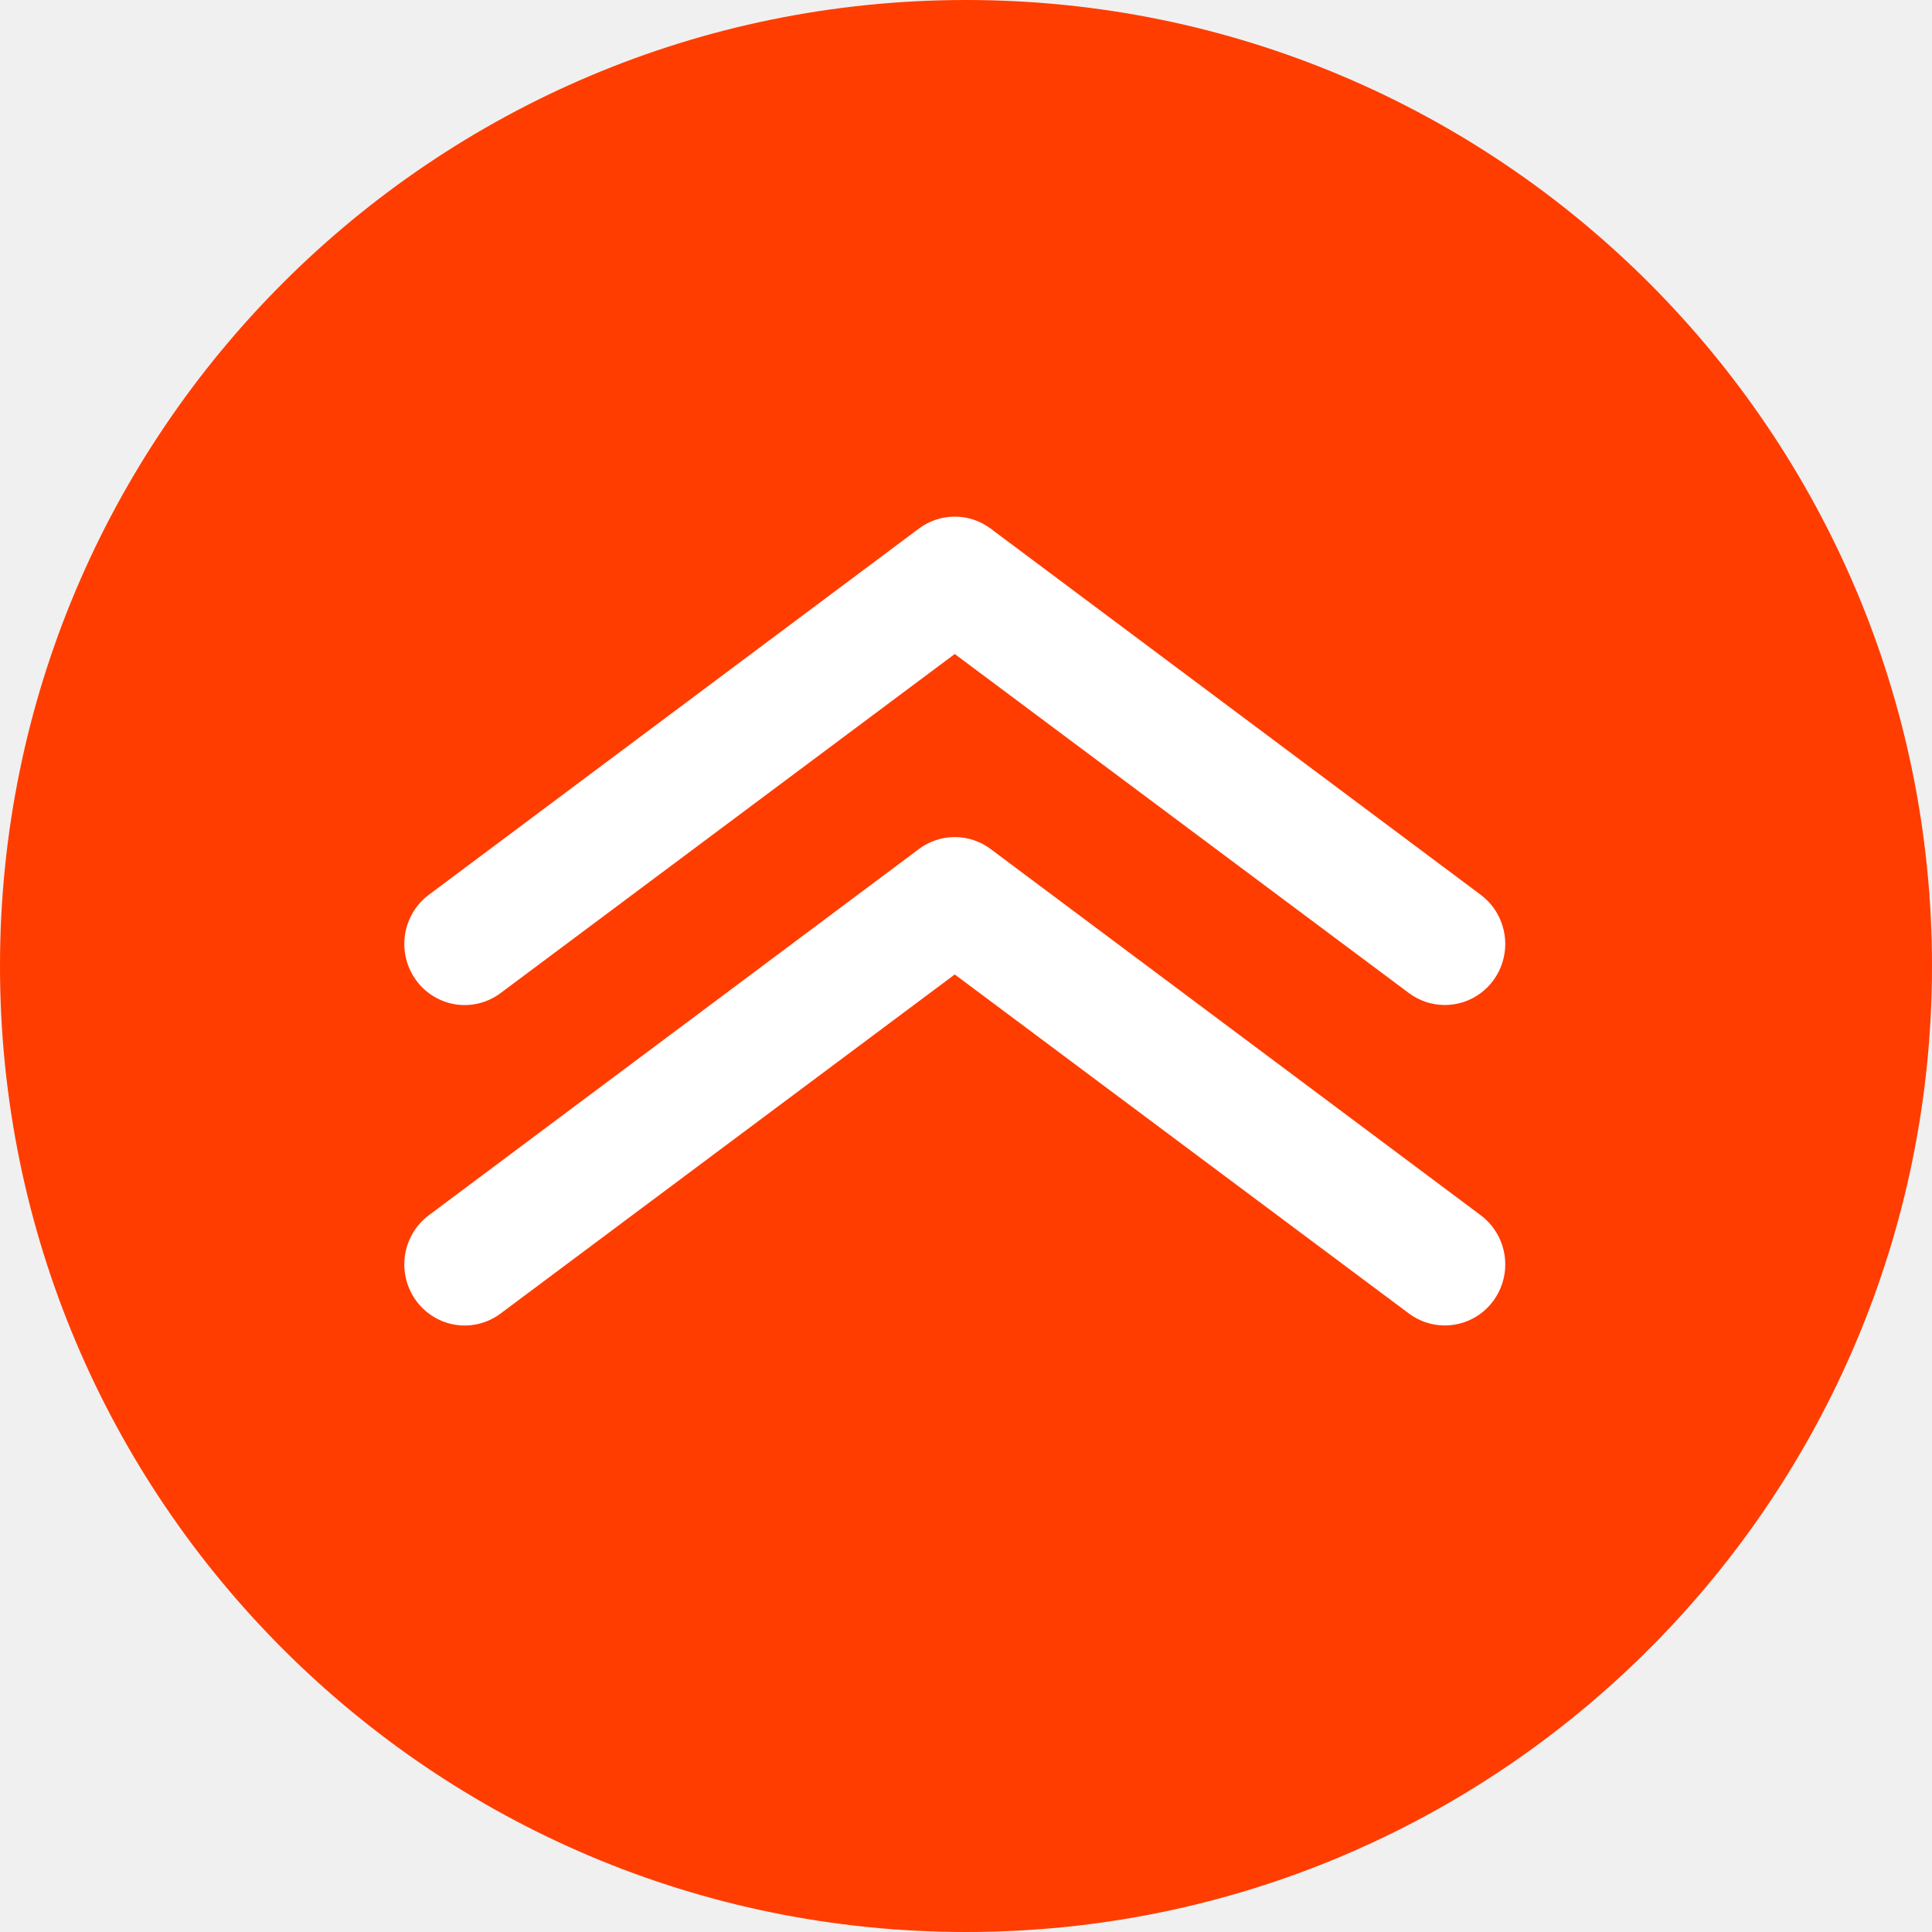
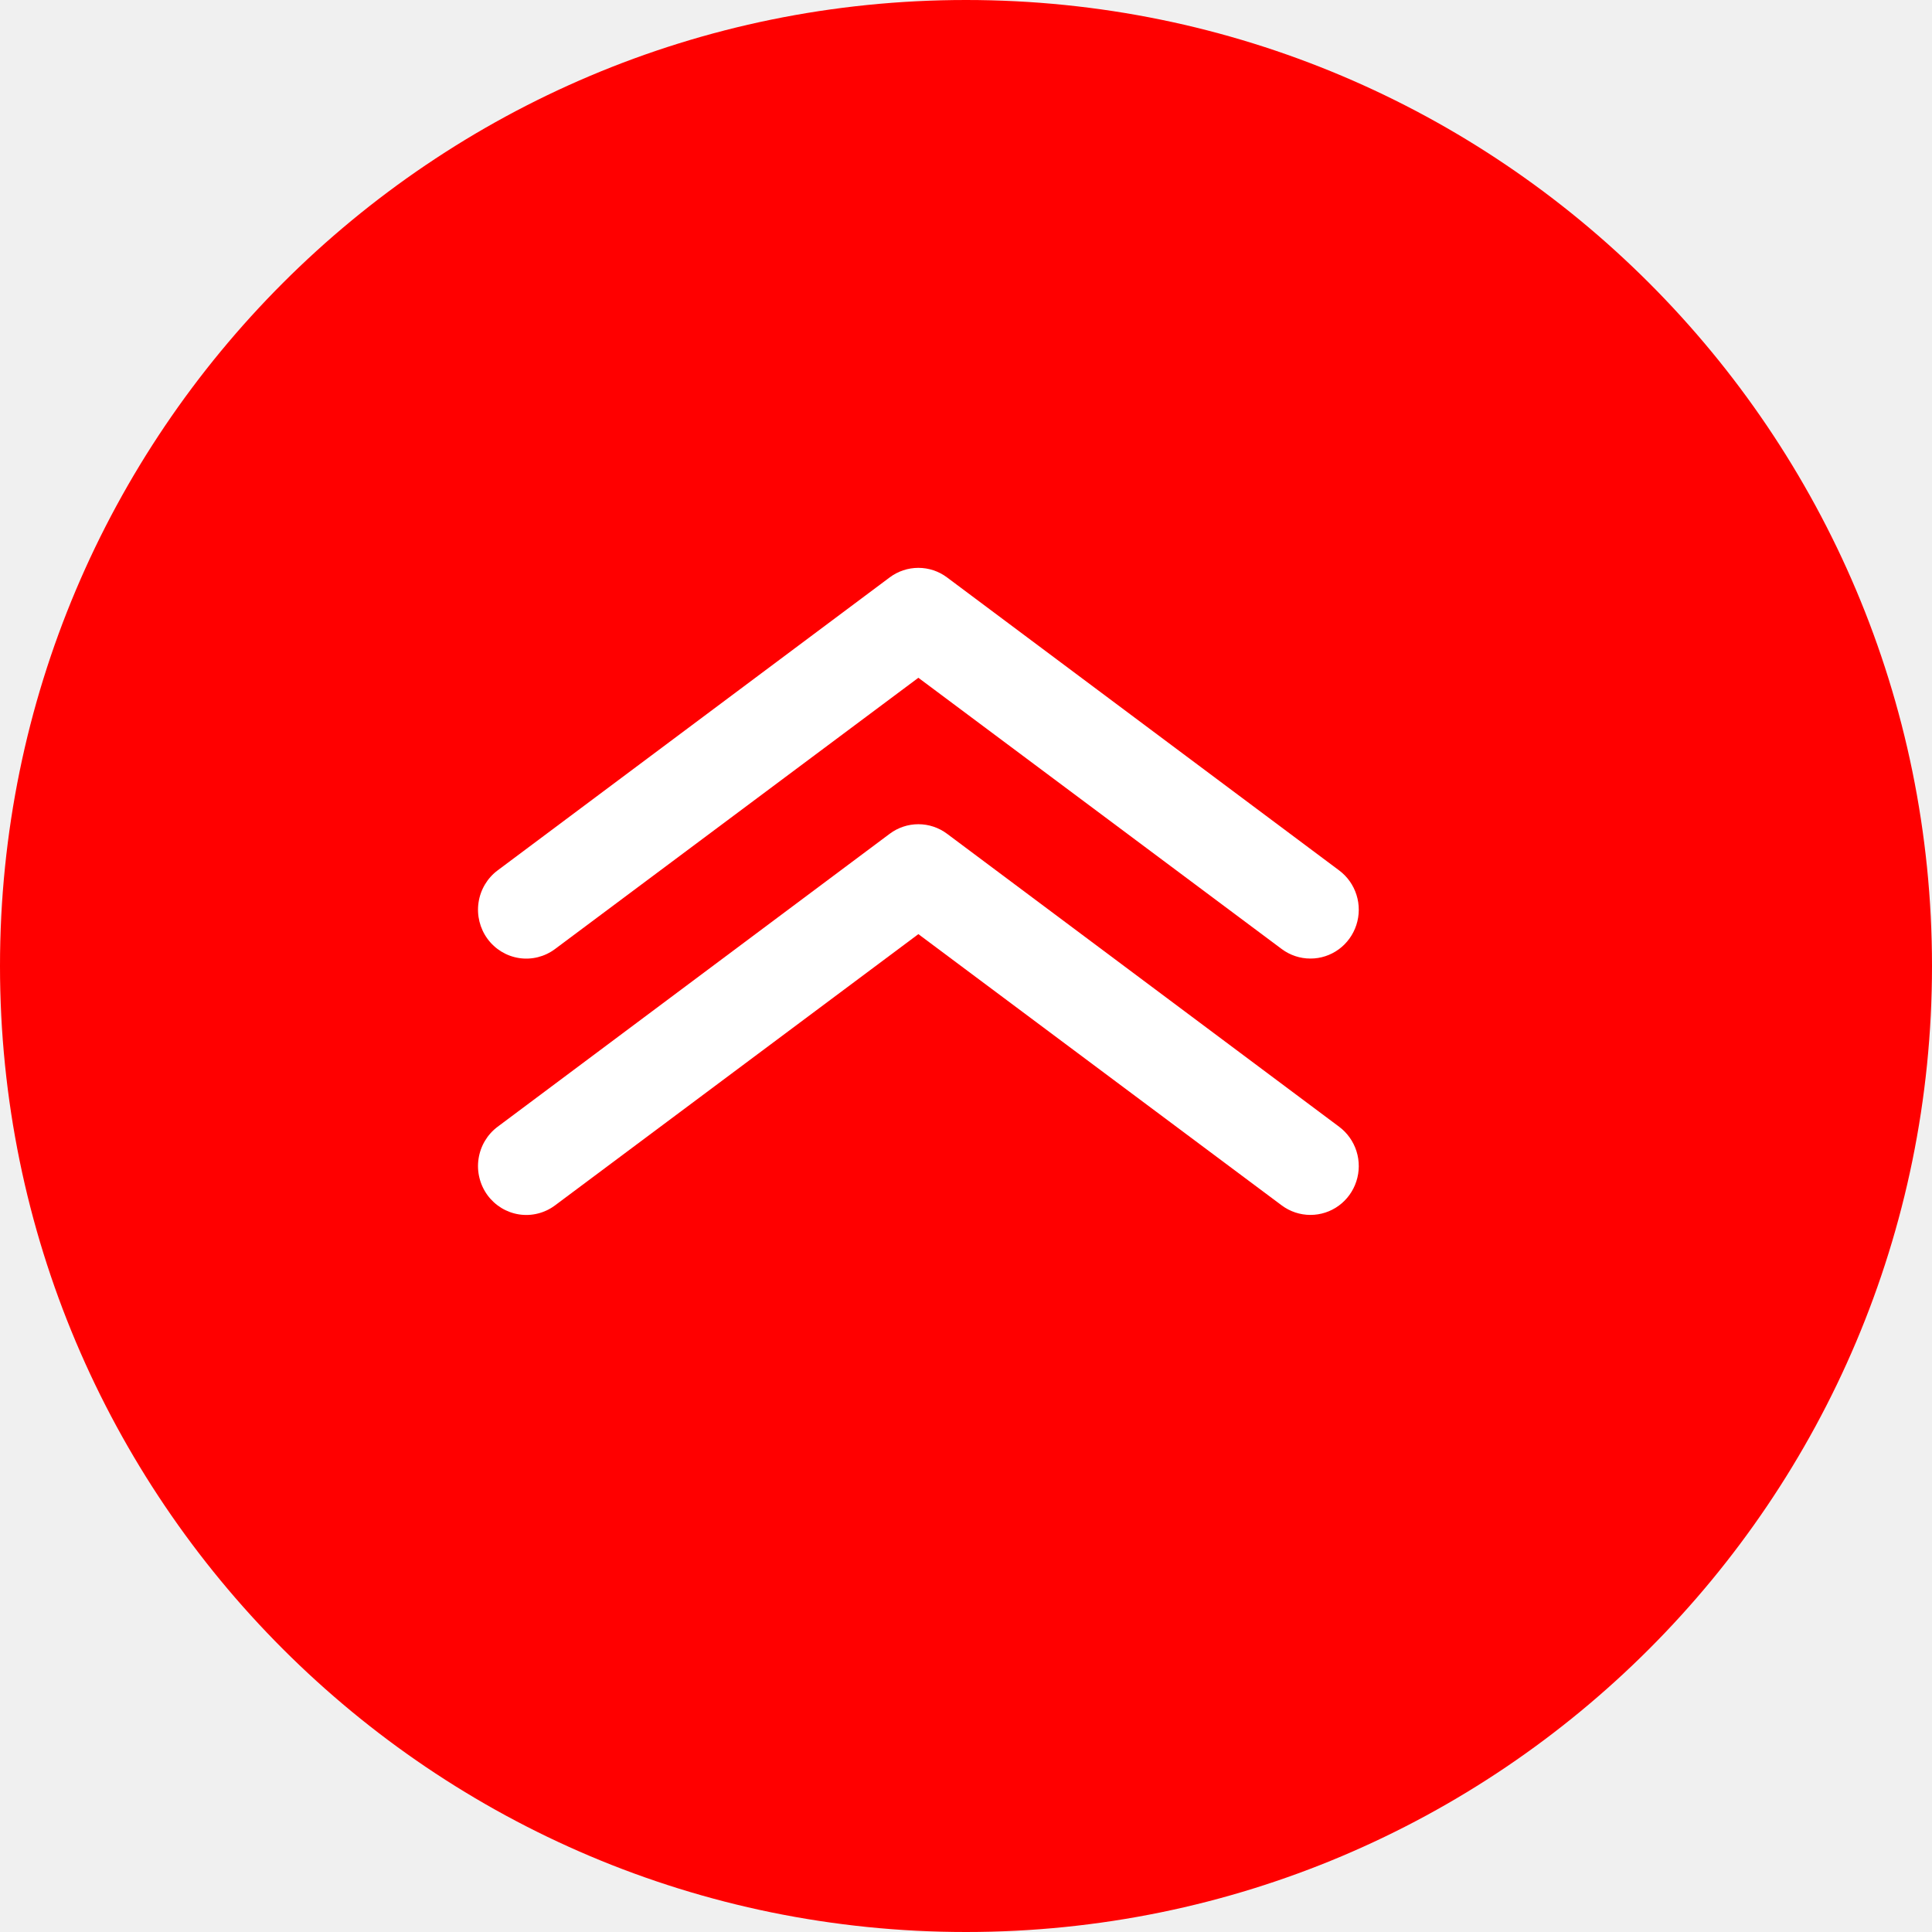
<svg xmlns="http://www.w3.org/2000/svg" width="60" height="60" viewBox="0 0 60 60" fill="none">
-   <circle cx="30" cy="30" r="30" fill="#FF3D00" />
-   <g clip-path="url(#clip0_186119_5753)">
+   <circle cx="30" cy="30" r="30" fill="red" />
+   <g clip-path="url(#clip0_186119_5753)" transform="scale(0.8) translate(6, 6)">
    <path d="M44.871 41.163C44.47 41.163 44.079 41.034 43.756 40.793L29.651 30.263L15.546 40.793C15.348 40.941 15.123 41.048 14.884 41.108C14.645 41.169 14.397 41.181 14.153 41.144C13.91 41.107 13.676 41.021 13.465 40.893C13.254 40.764 13.07 40.595 12.923 40.395C12.777 40.194 12.671 39.967 12.612 39.725C12.552 39.483 12.54 39.232 12.577 38.986C12.651 38.488 12.917 38.04 13.317 37.741L28.537 26.368C28.859 26.126 29.25 25.996 29.651 25.996C30.052 25.996 30.443 26.126 30.766 26.368L45.986 37.741C46.303 37.978 46.539 38.311 46.659 38.691C46.779 39.072 46.777 39.481 46.653 39.86C46.53 40.24 46.291 40.57 45.971 40.804C45.651 41.038 45.266 41.163 44.871 41.163Z" fill="white" />
    <path d="M44.871 31.211C44.47 31.212 44.079 31.082 43.756 30.841L29.651 20.311L15.546 30.841C15.146 31.14 14.645 31.267 14.153 31.192C13.661 31.117 13.219 30.848 12.923 30.443C12.628 30.038 12.503 29.532 12.577 29.034C12.651 28.536 12.917 28.088 13.317 27.789L28.536 16.416C28.859 16.174 29.25 16.044 29.651 16.044C30.052 16.044 30.443 16.174 30.765 16.416L45.985 27.789C46.303 28.026 46.539 28.359 46.659 28.74C46.779 29.12 46.777 29.529 46.653 29.909C46.529 30.288 46.291 30.618 45.971 30.852C45.651 31.086 45.266 31.212 44.871 31.211Z" fill="white" />
  </g>
  <defs>
    <clipPath id="clip0_186119_5753">
      <rect width="34.186" height="25.116" fill="white" transform="translate(12.5581 16.0464)" />
    </clipPath>
  </defs>
</svg>
